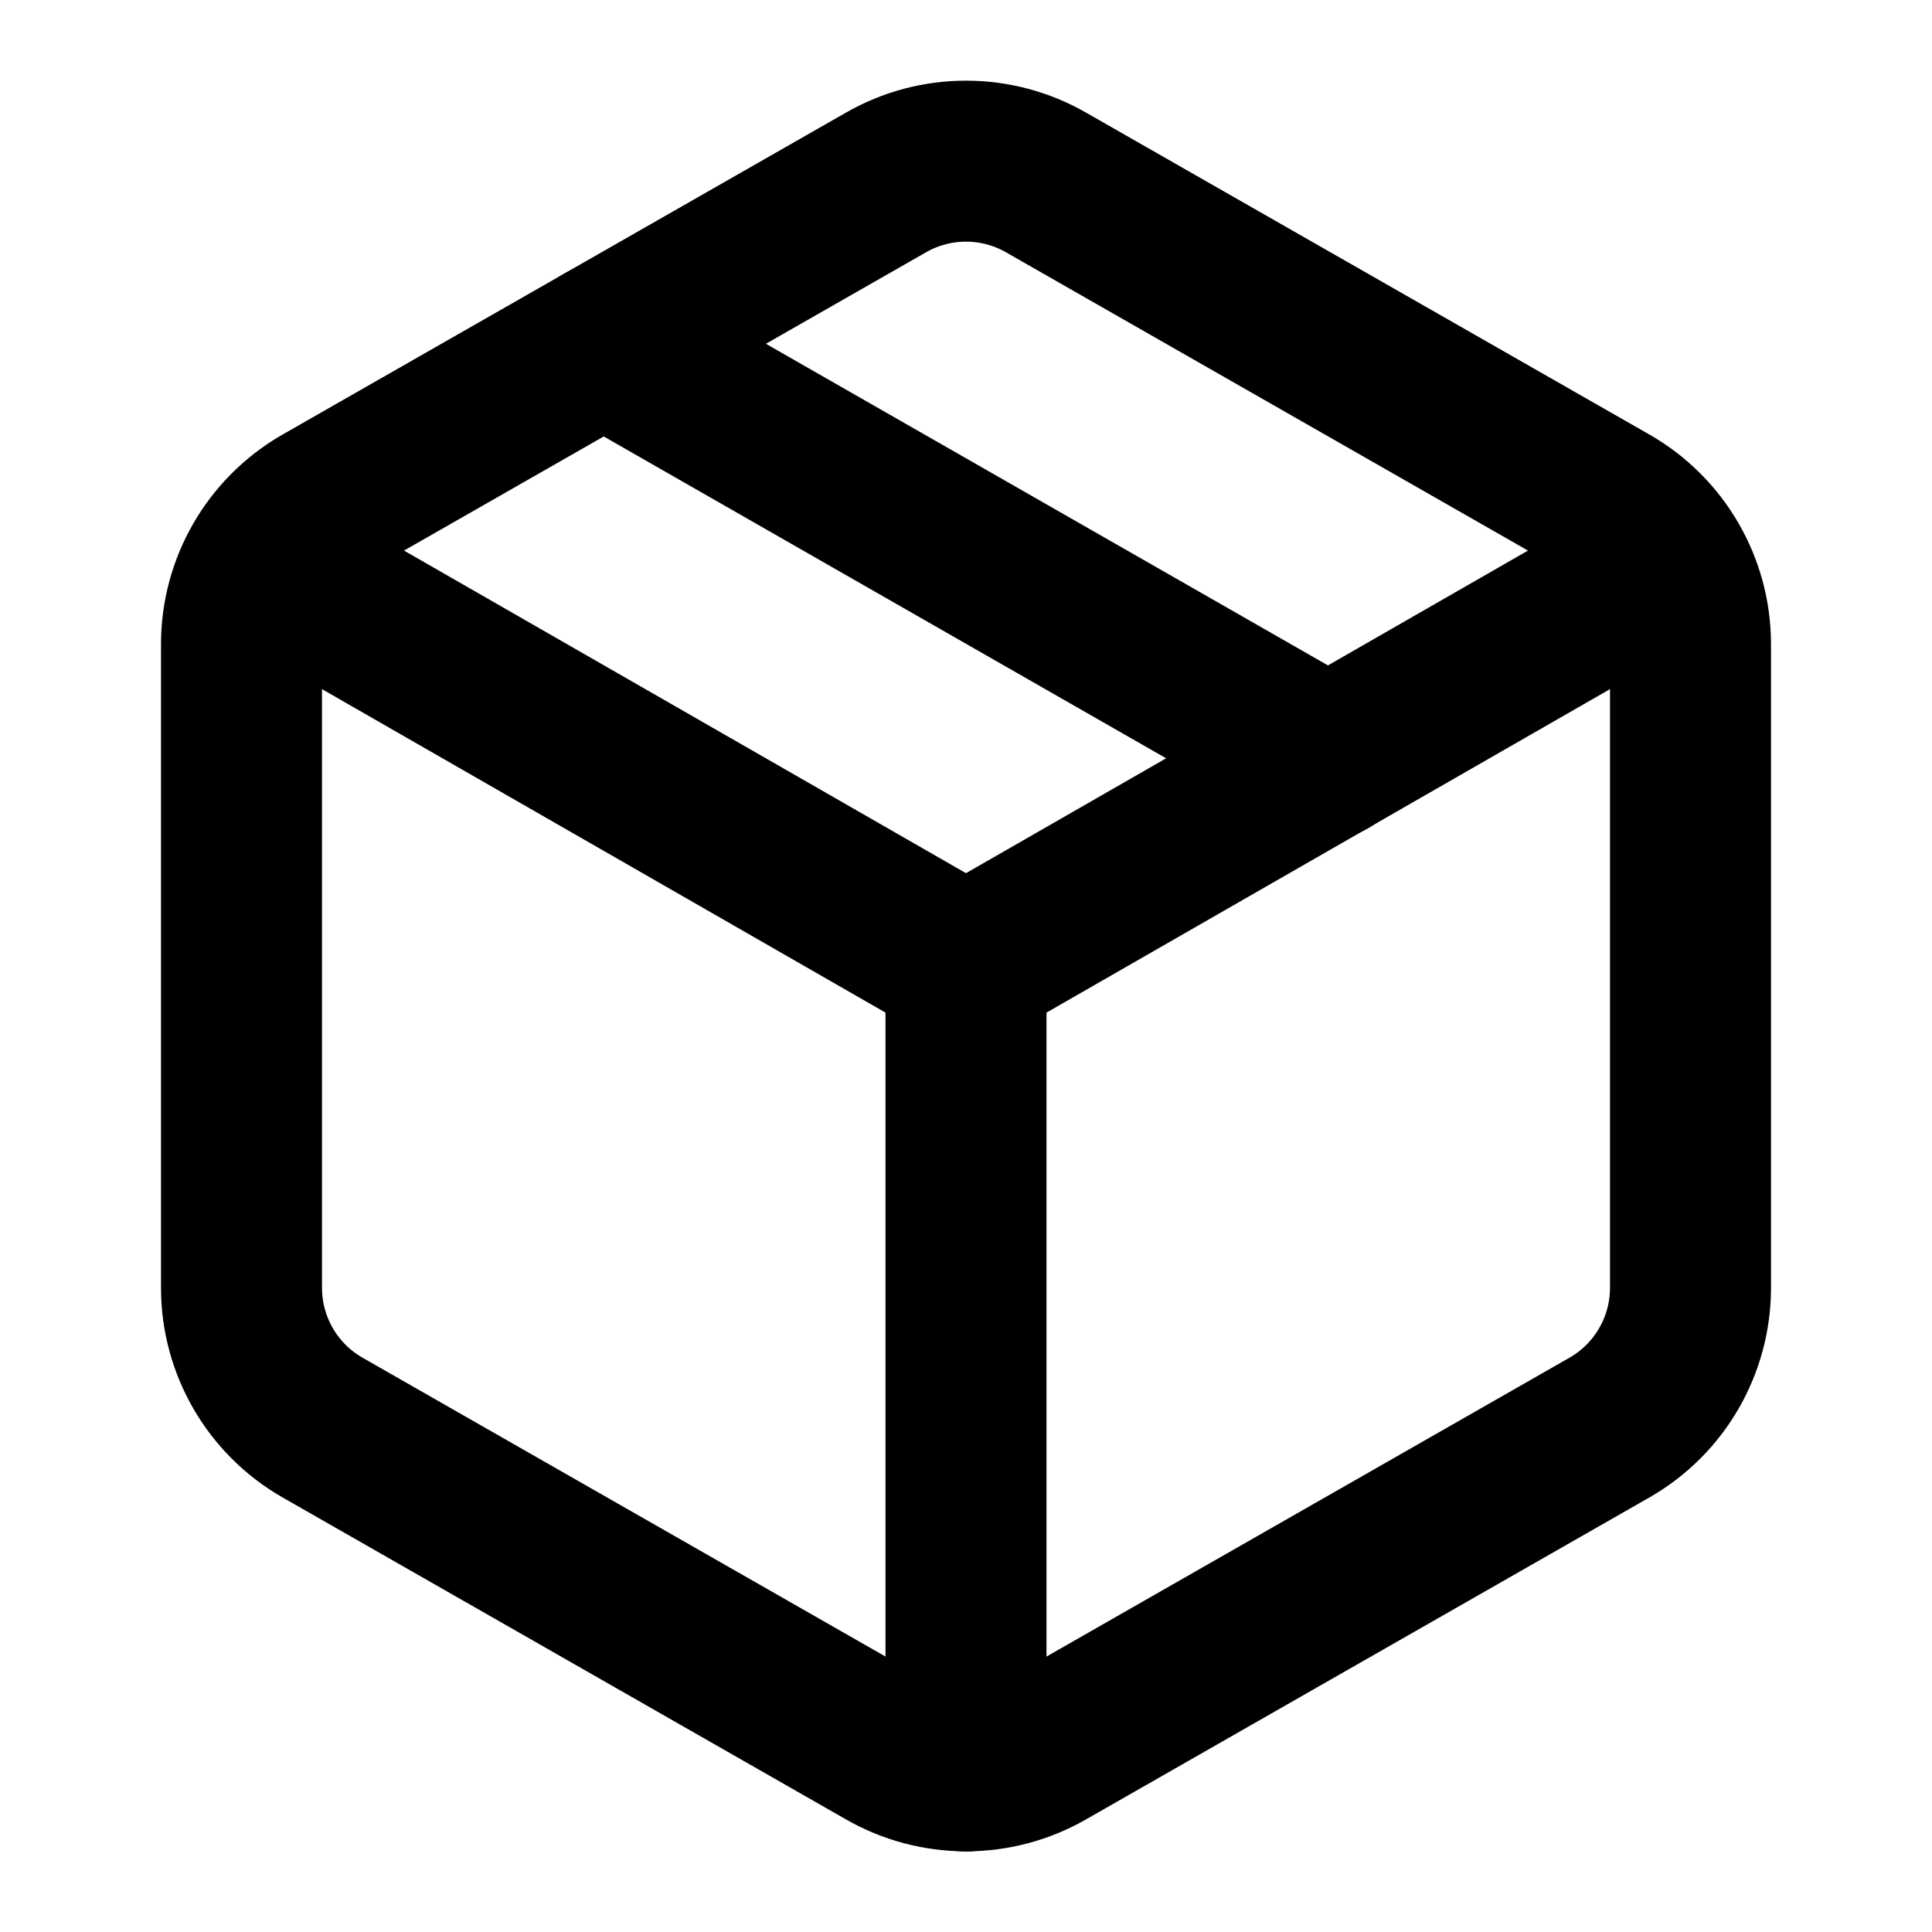
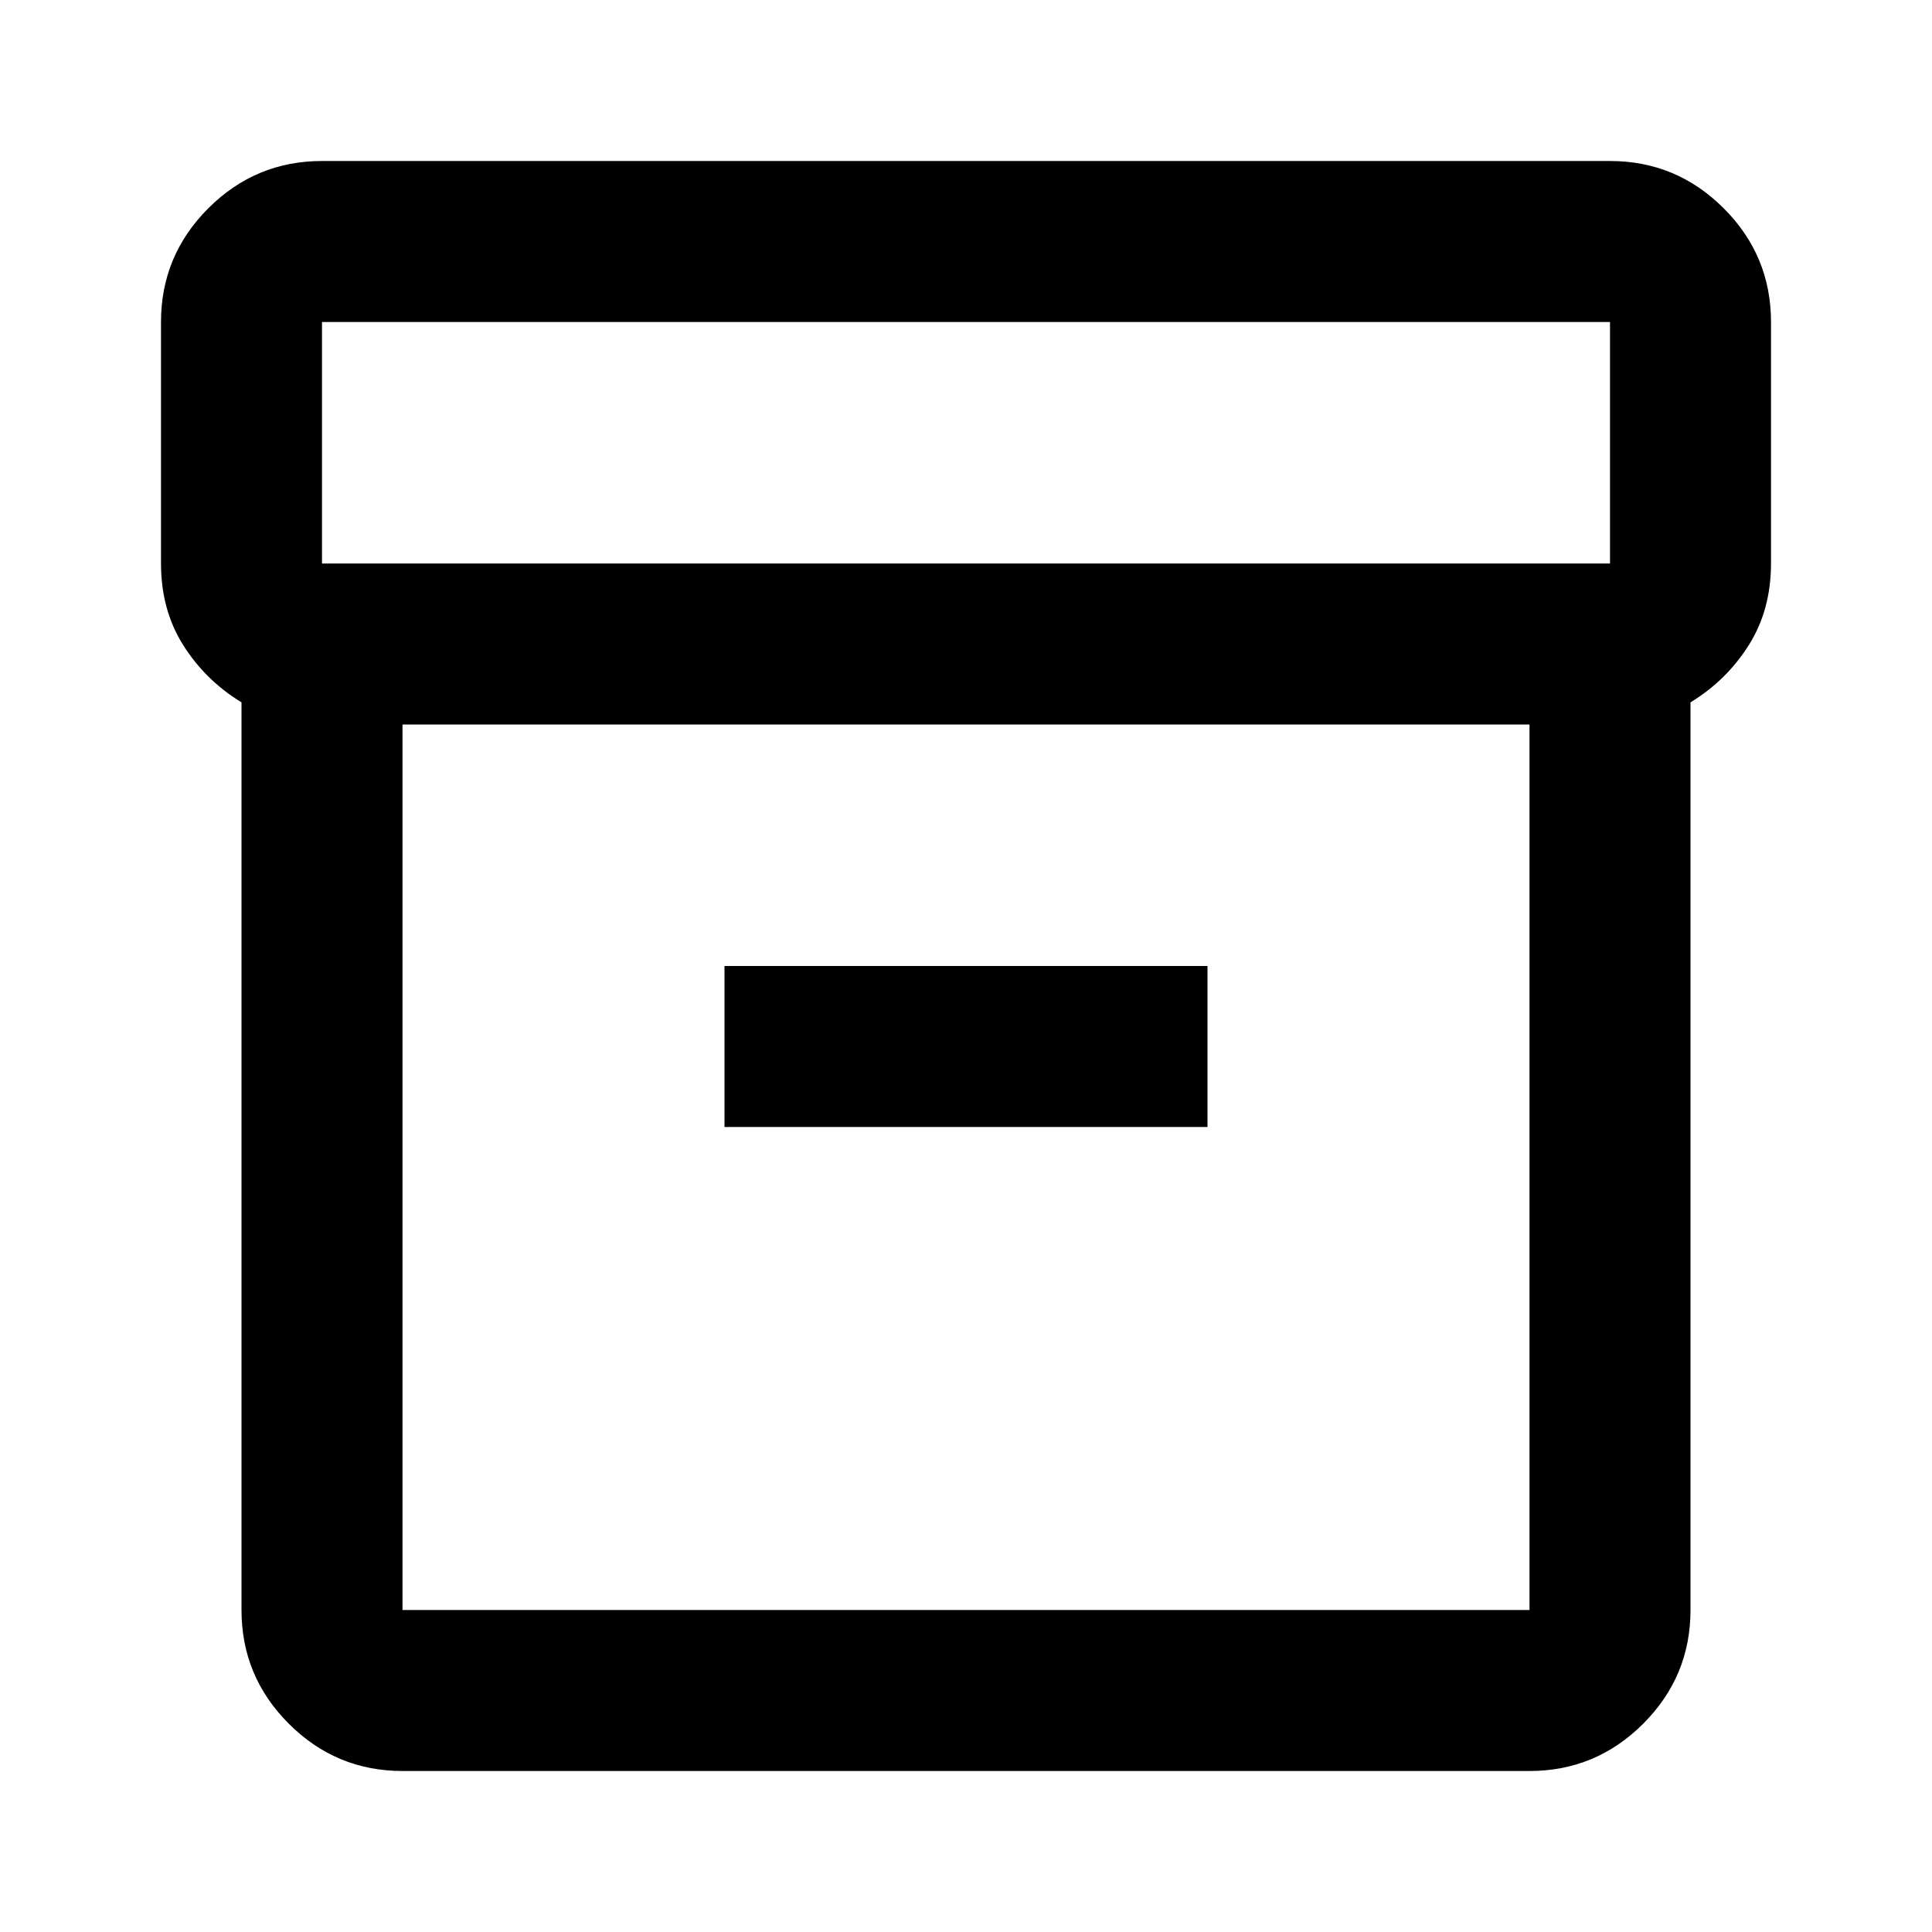
- <svg xmlns="http://www.w3.org/2000/svg" viewBox="0 0 24 24" fill="none" stroke="currentColor" stroke-width="2" stroke-linecap="round" stroke-linejoin="round">
-   <path d="M11 21.73a2 2 0 0 0 2 0l7-4A2 2 0 0 0 21 16V8a2 2 0 0 0-1-1.73l-7-4a2 2 0 0 0-2 0l-7 4A2 2 0 0 0 3 8v8a2 2 0 0 0 1 1.73z" />
-   <path d="M12 22V12" />
-   <polyline points="3.29 7 12 12 20.71 7" />
-   <path d="m7.5 4.27 9 5.15" />
+ <svg xmlns="http://www.w3.org/2000/svg" viewBox="0 -960 960 960">
+   <path d="M200-80q-33 0-56.5-23.5T120-160v-451q-18-11-29-28.5T80-680v-120q0-33 23.5-56.5T160-880h640q33 0 56.5 23.5T880-800v120q0 23-11 40.5T840-611v451q0 33-23.5 56.5T760-80H200Zm0-520v440h560v-440H200Zm-40-80h640v-120H160v120Zm200 280h240v-80H360v80Zm120 20Z" />
</svg>
